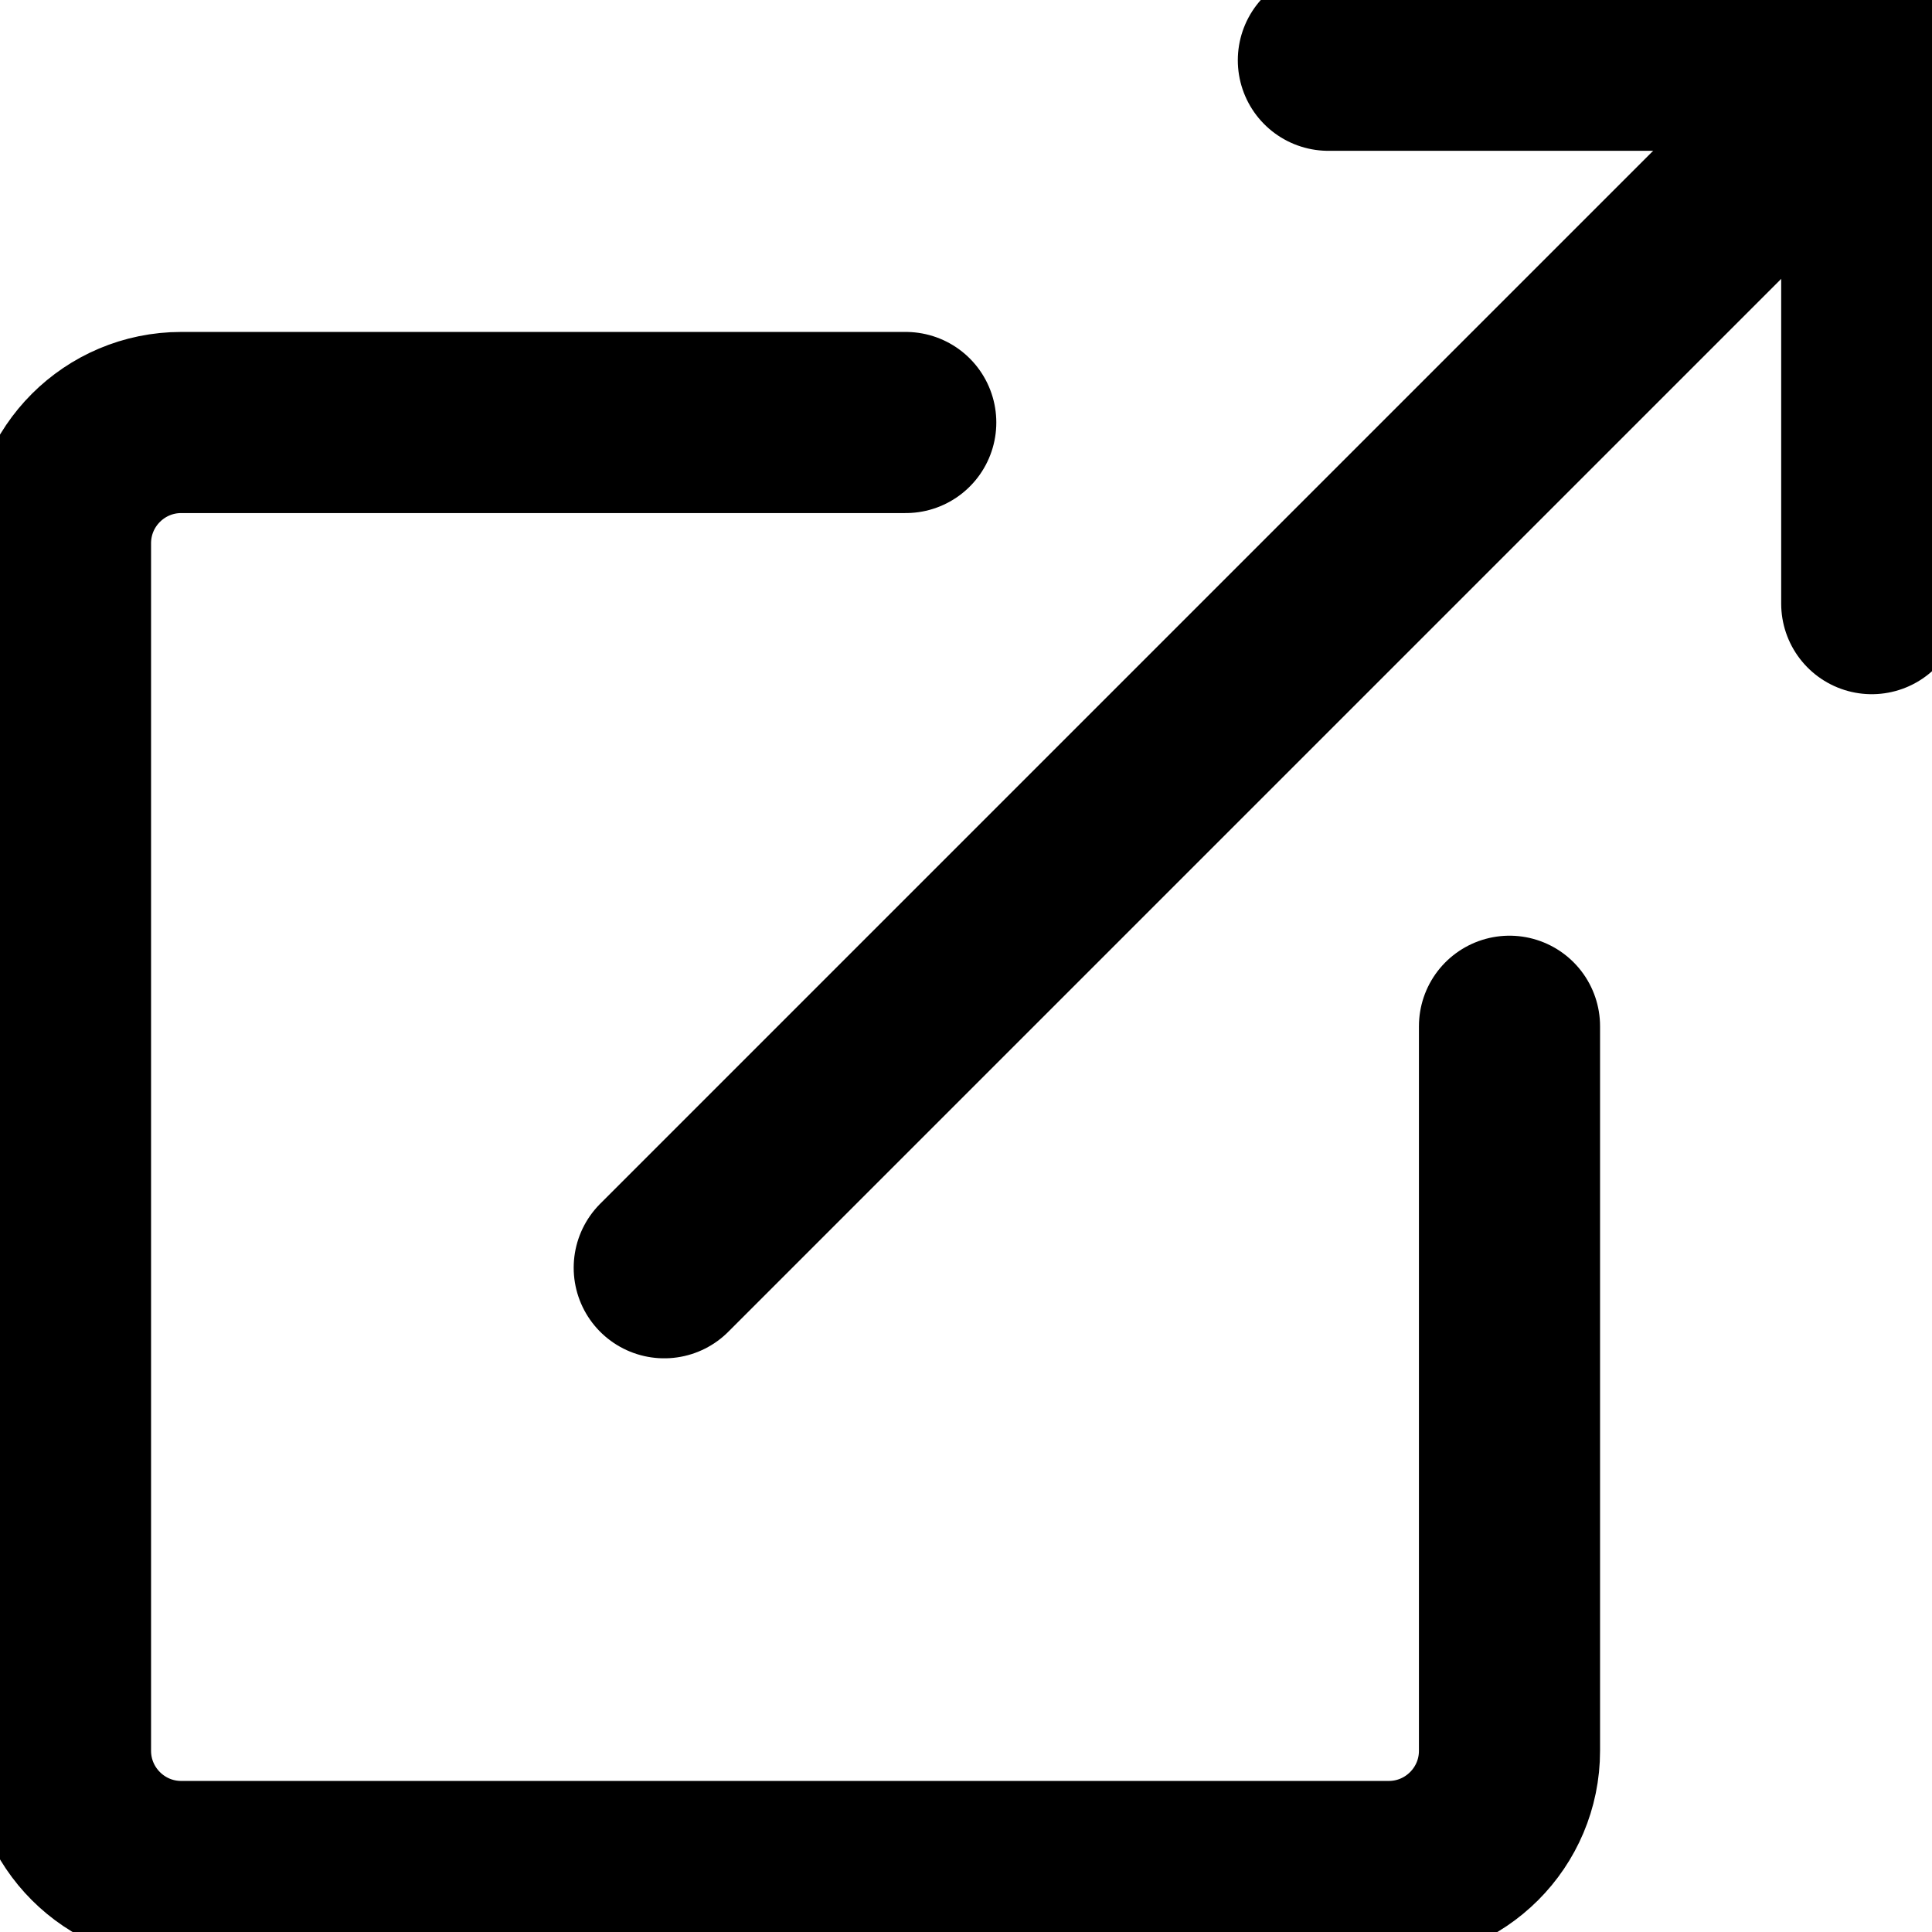
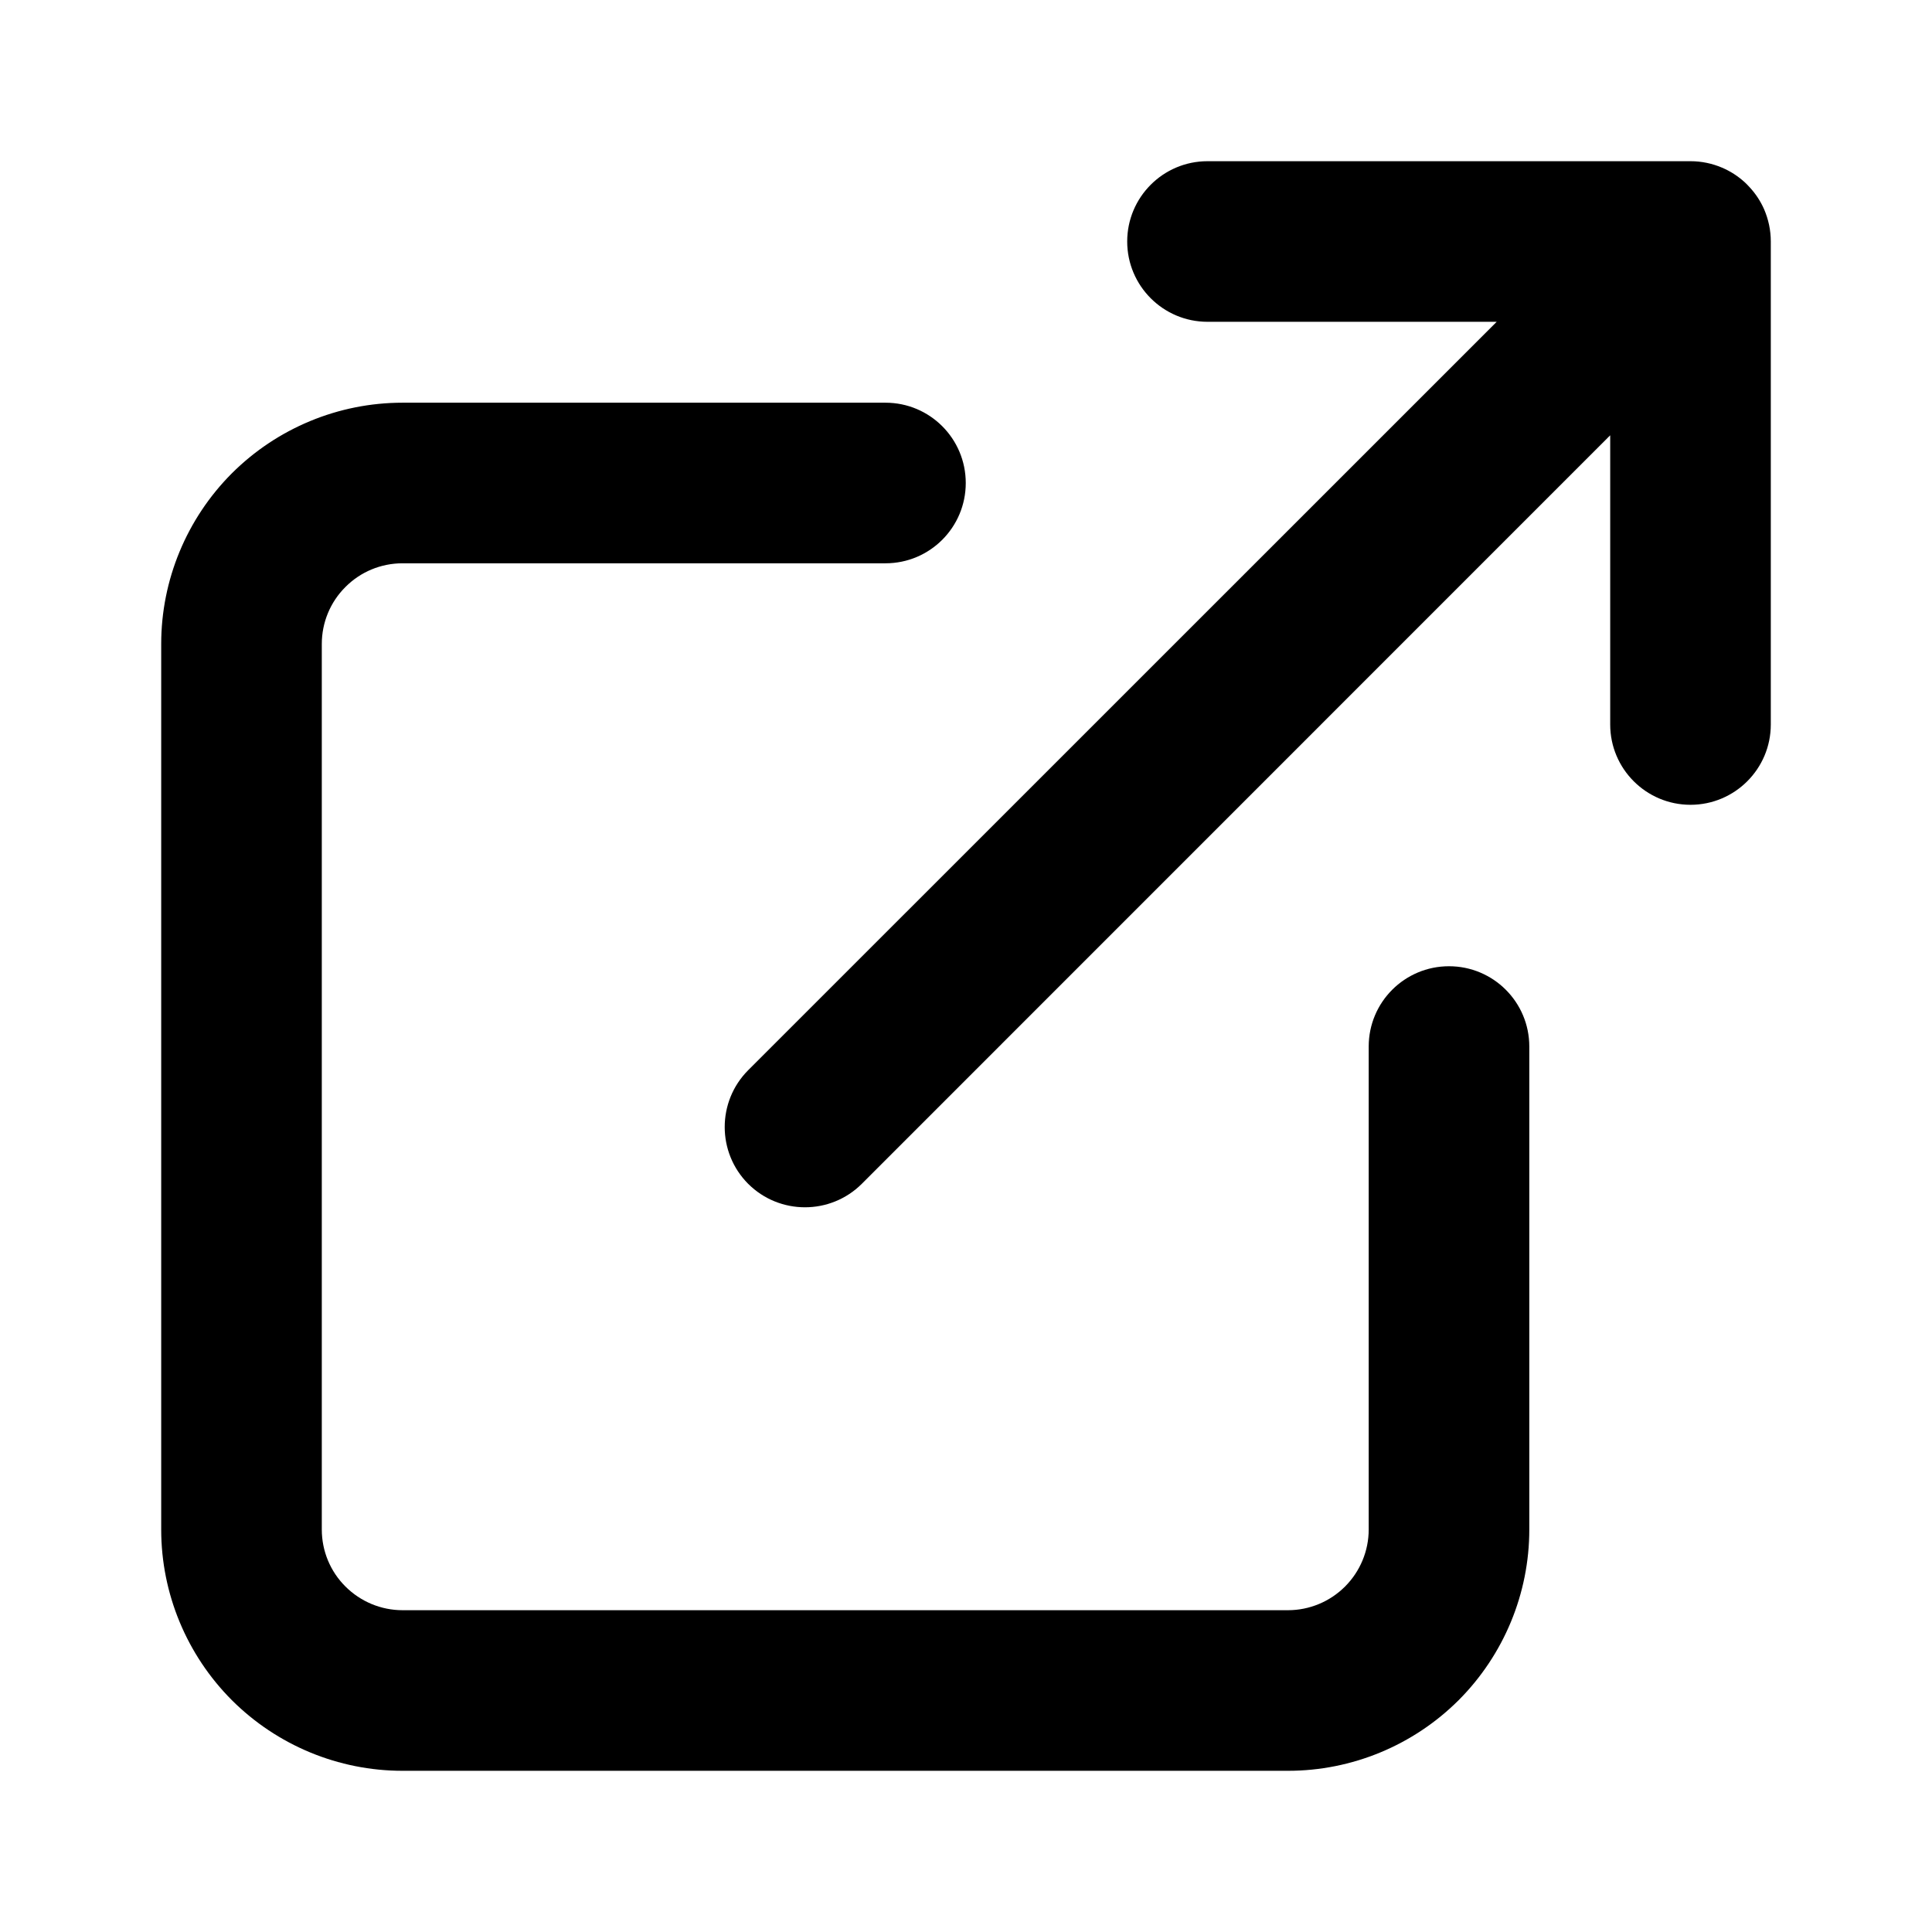
- <svg xmlns="http://www.w3.org/2000/svg" width="16" height="16" viewBox="0 0 16 16">
-   <g fill="none" fill-rule="evenodd" stroke="currentColor" stroke-linecap="round" stroke-linejoin="round" stroke-width="1.5">
-     <polyline points="15.501 4.999 15.501 .499 11.001 .499" />
-     <path d="M15.501.499L5.501 10.499M7.501 3.499L1.501 3.499C.949 3.499.501 3.947.501 4.499L.501 14.499C.501 15.051.949 15.499 1.501 15.499L11.501 15.499C12.053 15.499 12.501 15.051 12.501 14.499L12.501 8.499" />
-   </g>
+ <svg xmlns="http://www.w3.org/2000/svg" width="16" height="16" viewBox="0 0 16 16" fill="none">
+   <path fill-rule="evenodd" clip-rule="evenodd" d="M10 2.665C9.633 2.665 9.335 2.367 9.335 2C9.335 1.633 9.633 1.335 10 1.335H14H14C14.092 1.335 14.18 1.354 14.26 1.388C14.329 1.417 14.393 1.458 14.451 1.511C14.464 1.524 14.478 1.537 14.49 1.551C14.541 1.606 14.581 1.668 14.61 1.734C14.645 1.816 14.665 1.905 14.665 2V6C14.665 6.367 14.367 6.665 14 6.665C13.633 6.665 13.335 6.367 13.335 6V3.605L7.137 9.804C6.877 10.063 6.456 10.063 6.196 9.804C5.937 9.544 5.937 9.123 6.196 8.863L12.395 2.665H10ZM3.333 4.665C3.156 4.665 2.986 4.735 2.861 4.861C2.735 4.986 2.665 5.156 2.665 5.333V12.667C2.665 12.844 2.735 13.014 2.861 13.139C2.986 13.264 3.156 13.335 3.333 13.335H10.667C10.844 13.335 11.014 13.264 11.139 13.139C11.264 13.014 11.335 12.844 11.335 12.667V8.667C11.335 8.299 11.633 8.002 12 8.002C12.367 8.002 12.665 8.299 12.665 8.667V12.667C12.665 13.197 12.454 13.705 12.08 14.08C11.705 14.454 11.197 14.665 10.667 14.665H3.333C2.803 14.665 2.295 14.454 1.92 14.08C1.546 13.705 1.335 13.197 1.335 12.667V5.333C1.335 4.803 1.546 4.295 1.92 3.92C2.295 3.546 2.803 3.335 3.333 3.335H7.333C7.701 3.335 7.998 3.633 7.998 4C7.998 4.367 7.701 4.665 7.333 4.665H3.333Z" fill="currentColor" />
</svg>
